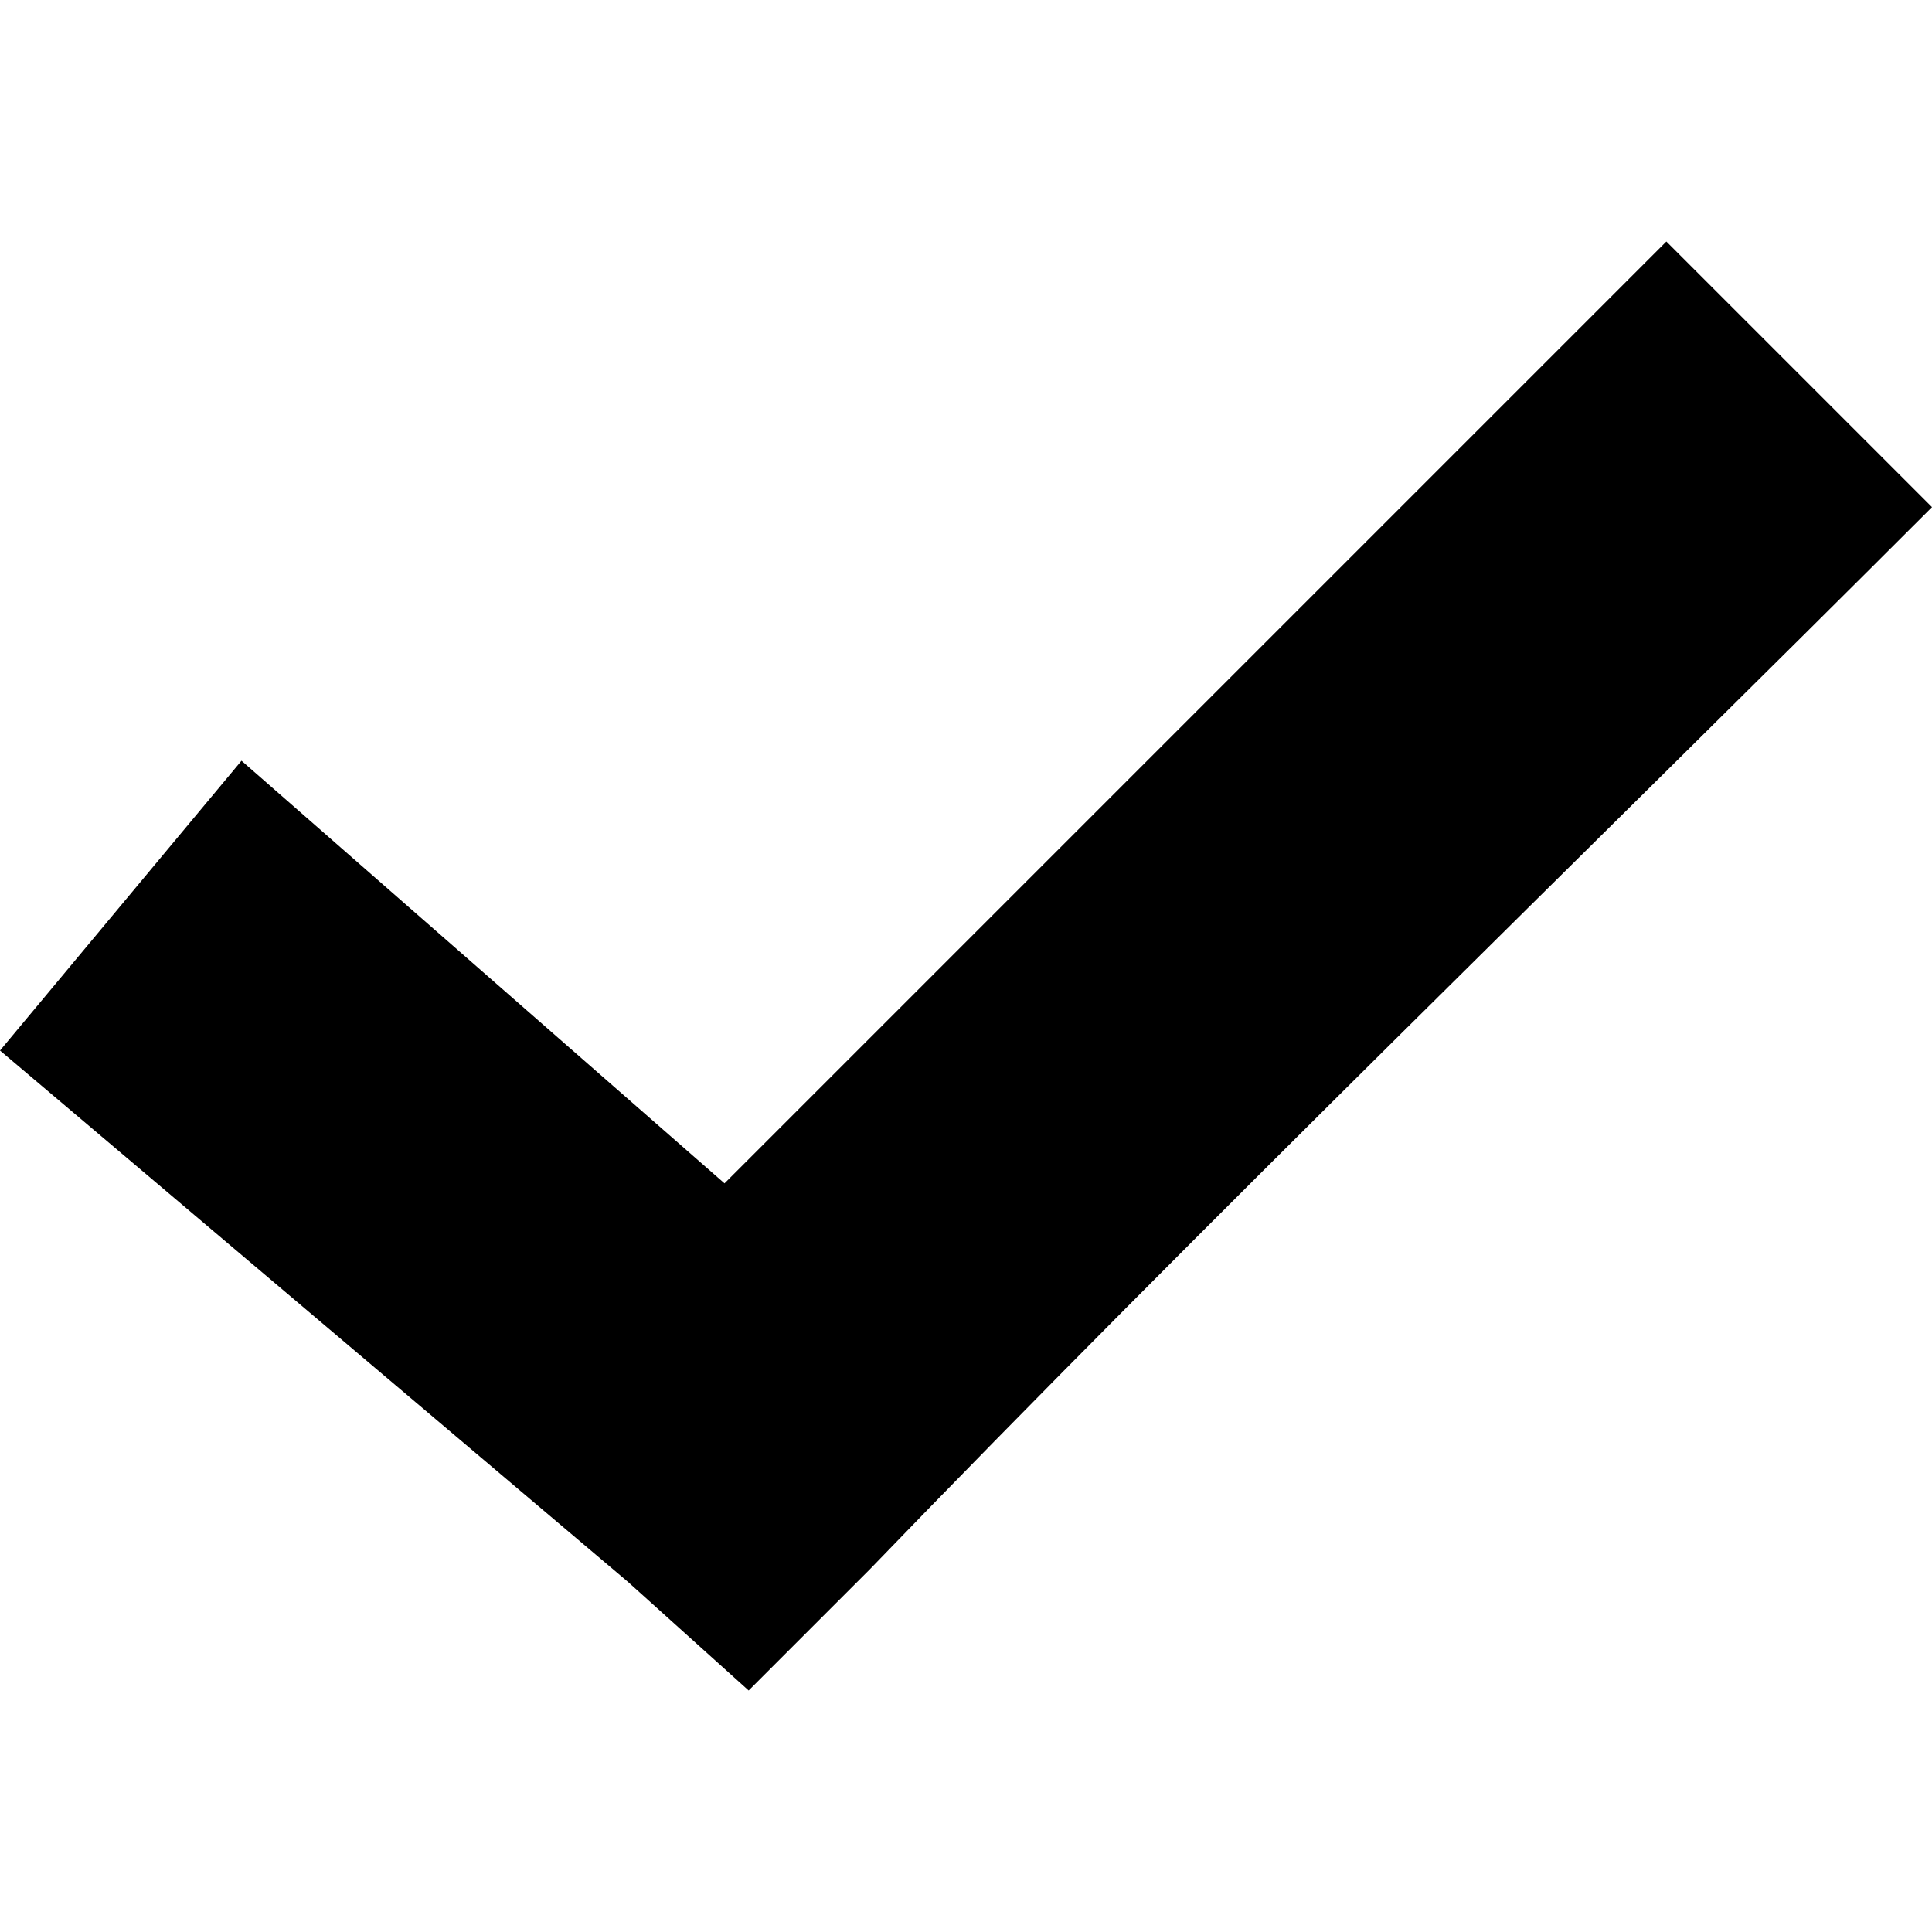
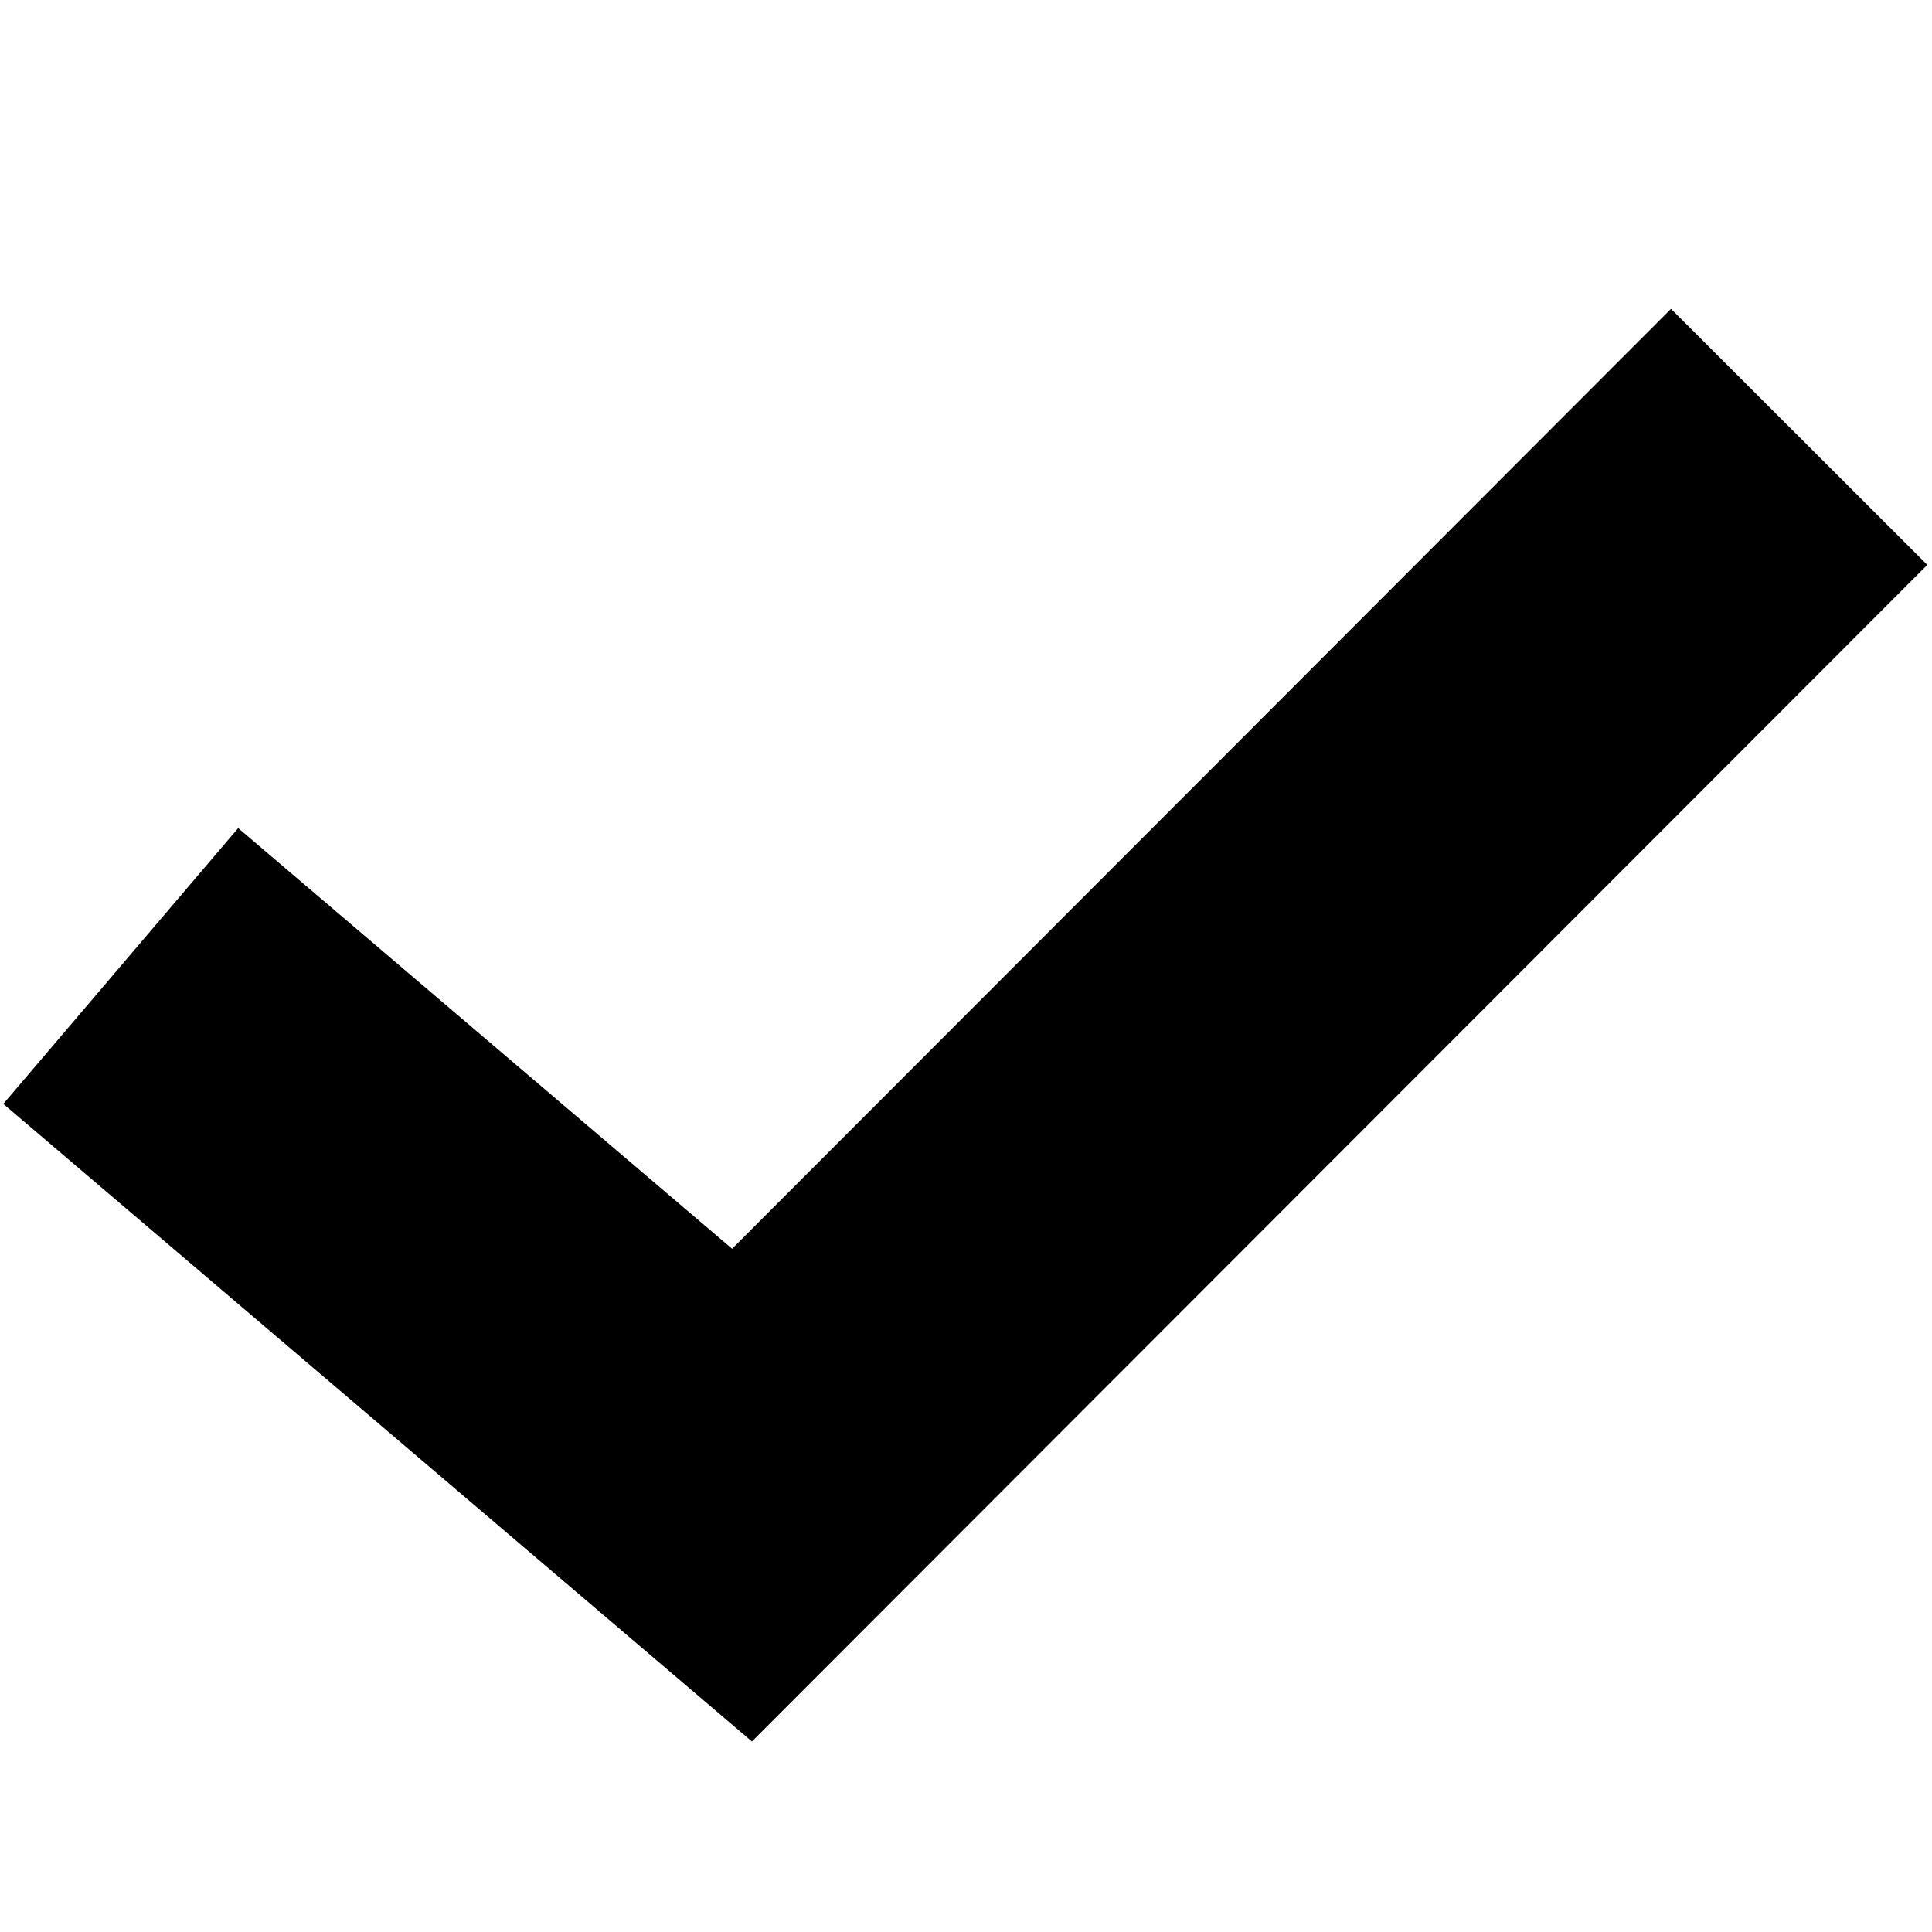
- <svg xmlns="http://www.w3.org/2000/svg" version="1.1" id="icon-checkmark" x="0px" y="0px" viewBox="0 0 16 16" style="enable-background:new 0 0 16 16;" xml:space="preserve">
-   <style type="text/css">
- 	.st0{fill:none;}
- 	.st1{fill-rule:evenodd;clip-rule:evenodd;}
- </style>
-   <rect id="_x3C_icon-BG_x3E__10_" class="st0" width="16" height="16" />
-   <path id="_x3C_path_x3E_" class="st1" d="M13.8,2c-2.4,2.4-5.2,5.2-7.8,7.8L2,6.3L0,8.7l5.2,4.4L6.2,14l1-1c2.7-2.8,6-6,8.8-8.8  L13.8,2z" />
+ <svg xmlns="http://www.w3.org/2000/svg" viewBox="0 0 16 16">
+   <style />
+   <g id="icon-checkmark-outline" fill="none">
+     <path id="_x3C_path_x3E__3_" fill-rule="evenodd" clip-rule="evenodd" stroke="#000" stroke-width="3" stroke-miterlimit="10" d="M1 8l5.145 4.382L14.9 3.618" />
+   </g>
</svg>
